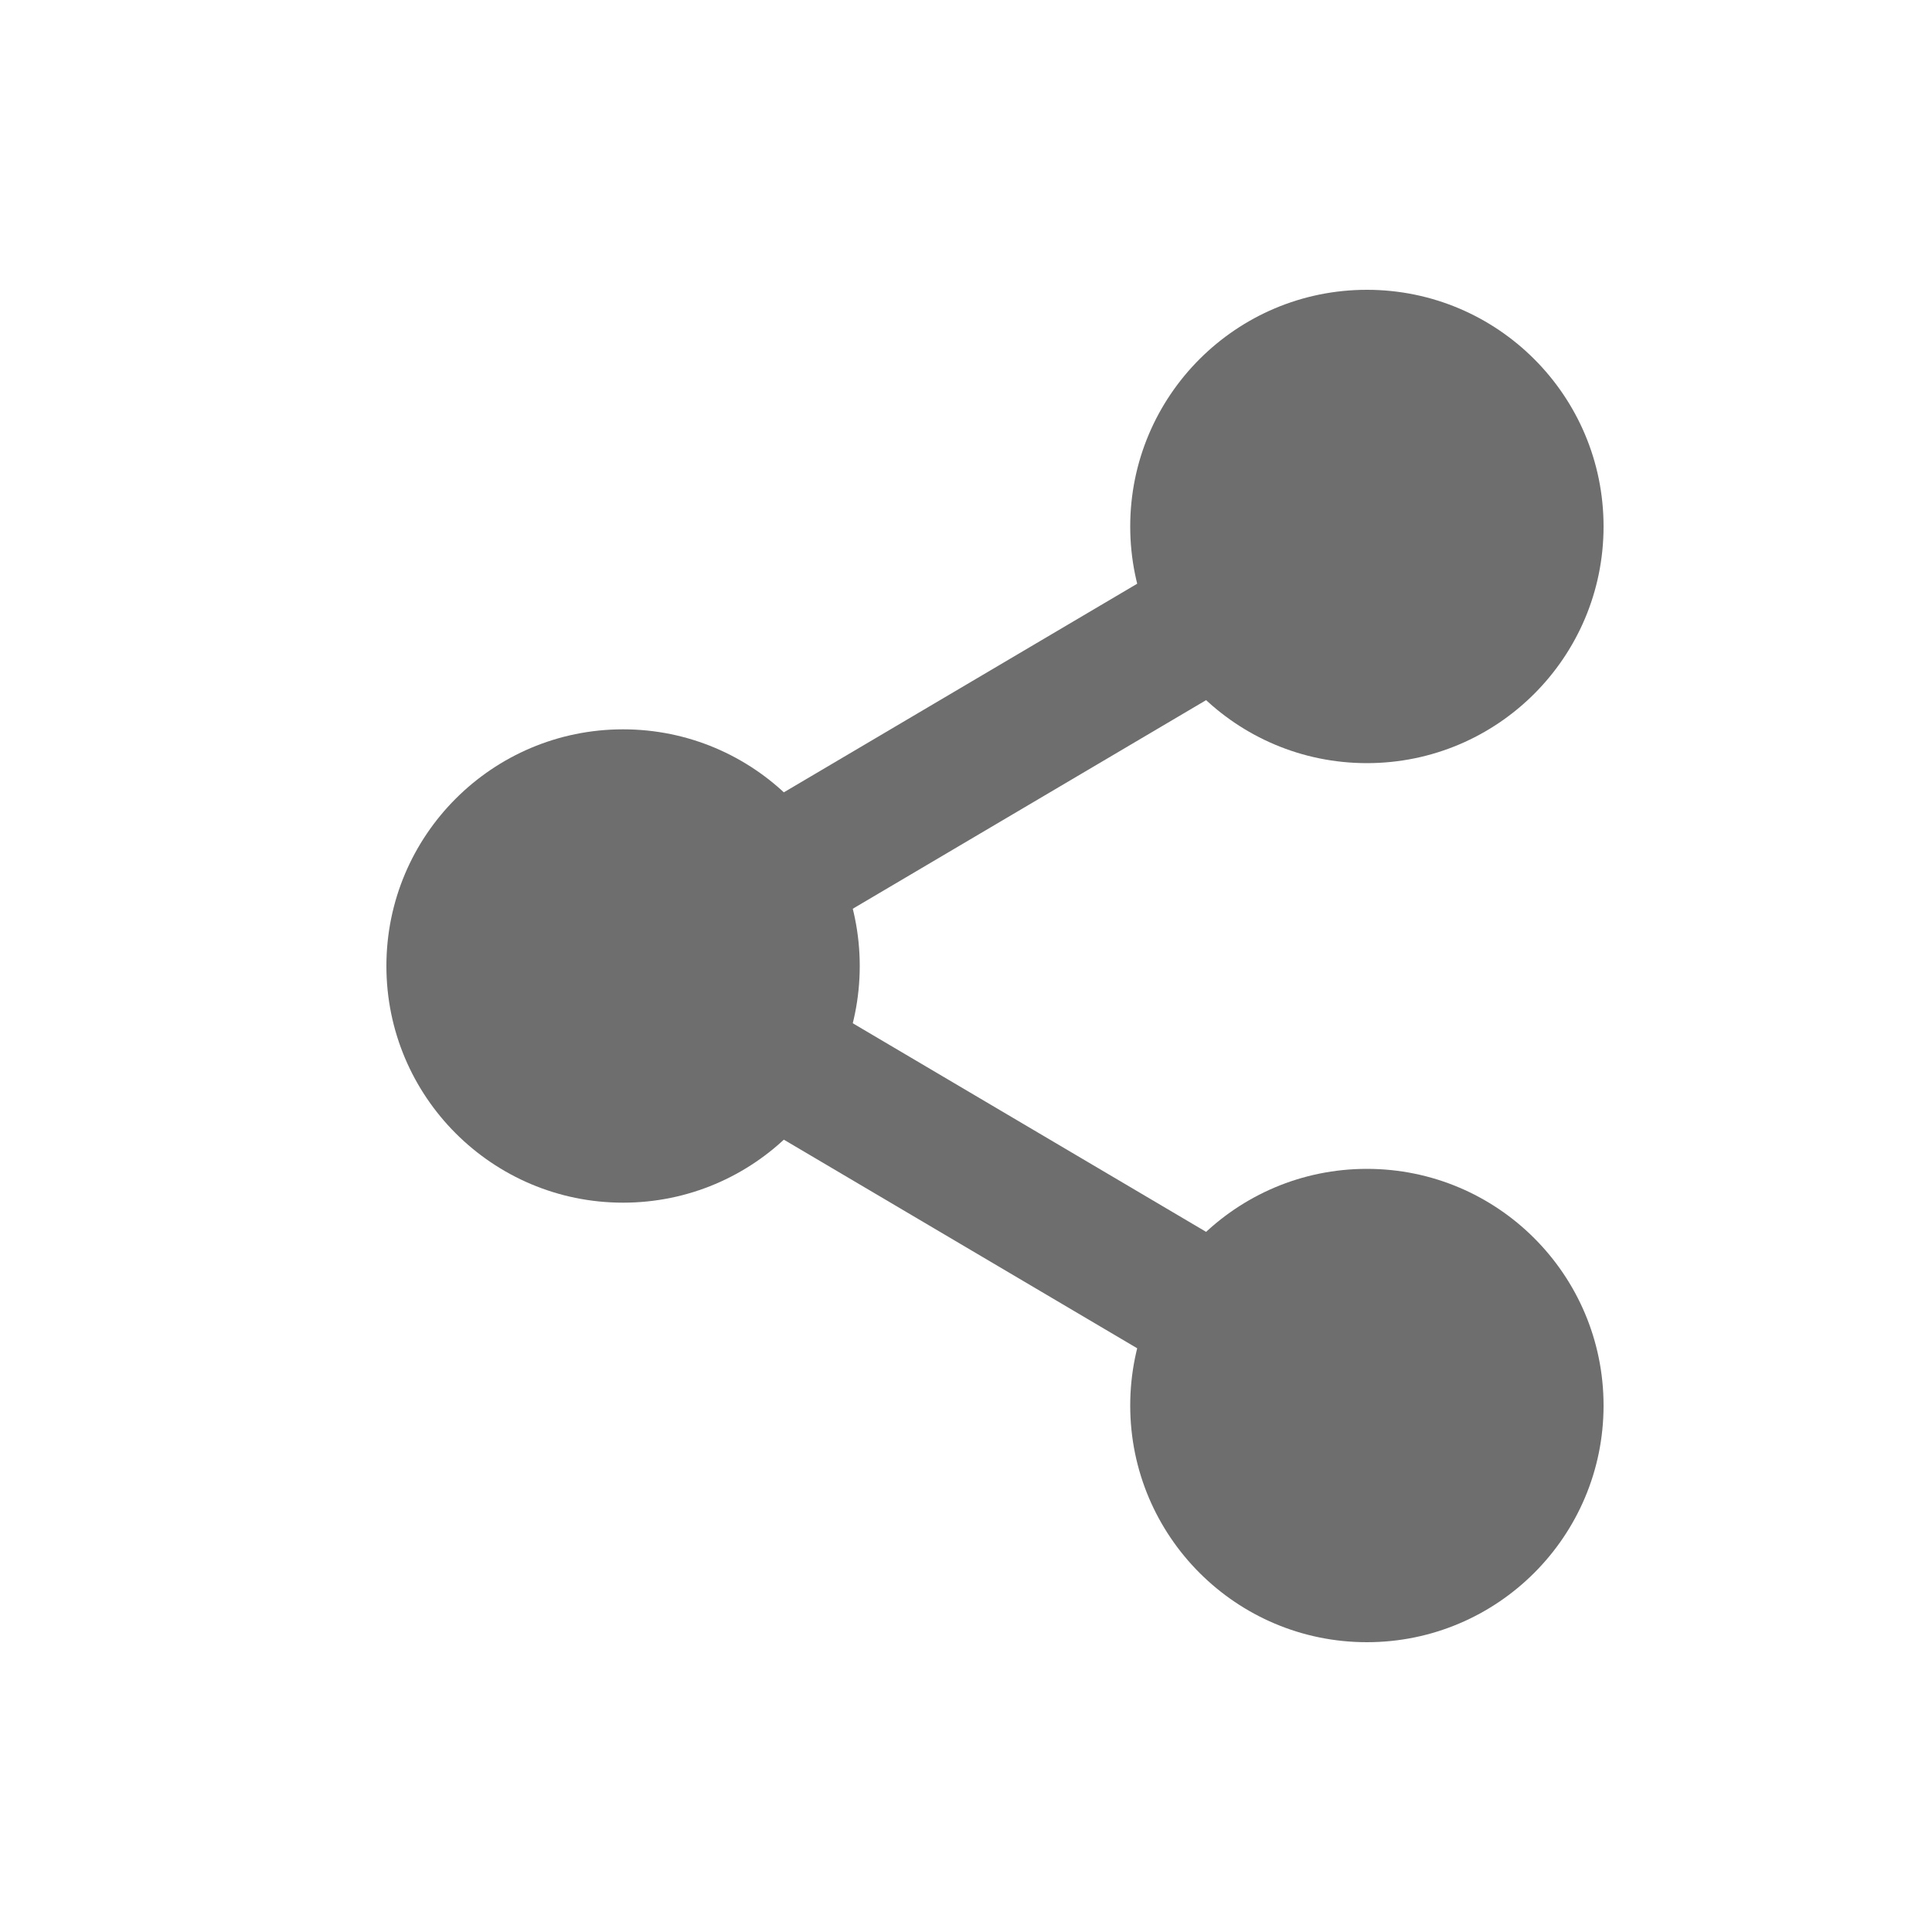
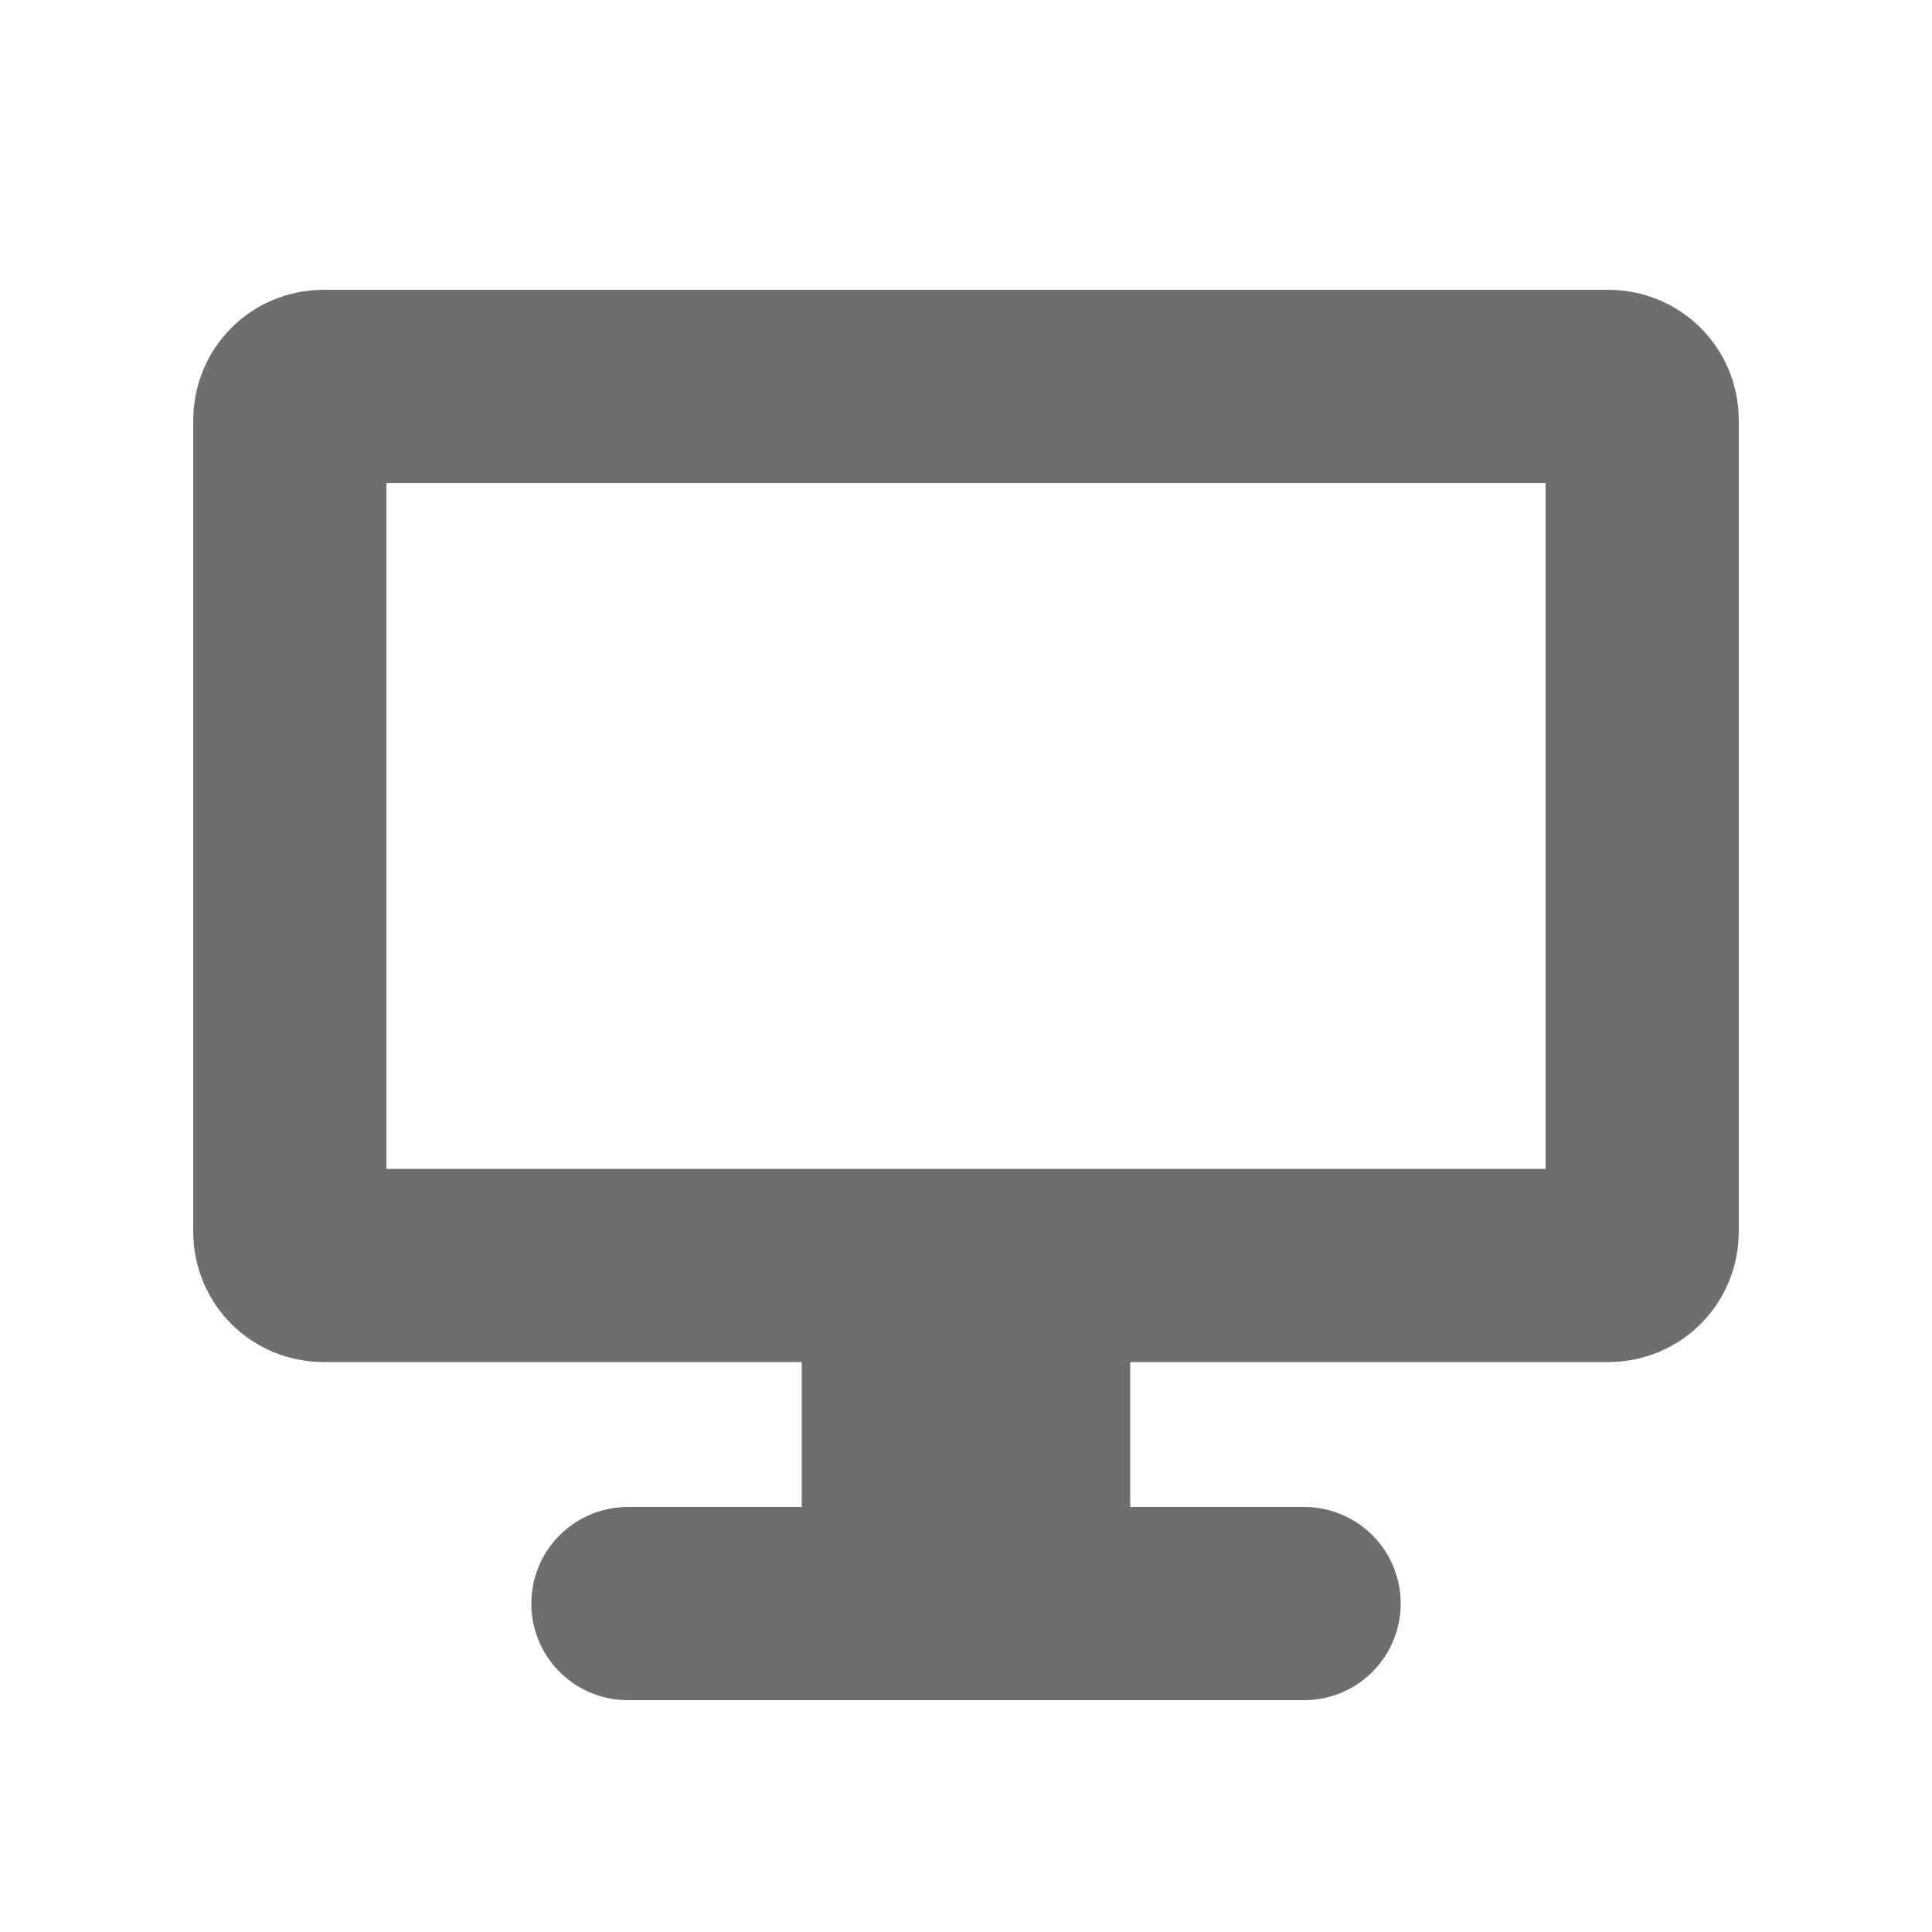
<svg xmlns="http://www.w3.org/2000/svg" width="20px" height="20px" viewBox="0 0 20 20" version="1.1">
-   <g id="shareScreen" stroke="none" stroke-width="1" fill="none" fill-rule="evenodd">
-     <g id="share---filled-(24x24)@1x" transform="translate(4, 3)" fill="#6E6E6E">
-       <polygon id="Path" points="9.002 3.943 4.31 6.713 3.598 5.507 8.29 2.737" />
-       <polygon id="Path" points="4.31 7.287 9.002 10.057 8.29 11.263 3.598 8.493" />
-       <path d="M10.15,4.9 C11.503,4.9 12.6,3.803 12.6,2.45 C12.6,1.097 11.503,0 10.15,0 C8.797,0 7.7,1.097 7.7,2.45 C7.7,3.803 8.797,4.9 10.15,4.9 Z" id="Path" fill-rule="nonzero" />
-       <path d="M10.15,14 C11.503,14 12.6,12.903 12.6,11.55 C12.6,10.197 11.503,9.1 10.15,9.1 C8.797,9.1 7.7,10.197 7.7,11.55 C7.7,12.903 8.797,14 10.15,14 Z" id="Path" fill-rule="nonzero" />
-       <path d="M2.45,9.45 C3.803,9.45 4.9,8.353 4.9,7 C4.9,5.647 3.803,4.55 2.45,4.55 C1.097,4.55 0,5.647 0,7 C0,8.353 1.097,9.45 2.45,9.45 Z" id="Path" fill-rule="nonzero" />
+   <g id="shareScreen" stroke="none" stroke-width="1" fill="none" fill-rule="evenodd" stroke-linecap="round">
+     <g id="desktop(24x24)@1x-copy-2" transform="translate(3, 4)" stroke="#6E6E6E" stroke-width="2">
+       <polygon id="Path" points="7.7 10 6.3 10 6.3 11.6 7.7 11.6" />
+       <line x1="3.5" y1="12.6" x2="10.5" y2="12.6" id="Path" stroke-linejoin="round" />
+       <path d="M13.65,9.1 L0.35,9.1 C0.154,9.1 0,8.946 0,8.75 L0,0.35 C0,0.154 0.154,0 0.35,0 L13.65,0 C13.846,0 14,0.154 14,0.35 L14,8.75 C14,8.946 13.846,9.1 13.65,9.1 Z" id="Path" stroke-linejoin="round" />
    </g>
  </g>
</svg>
